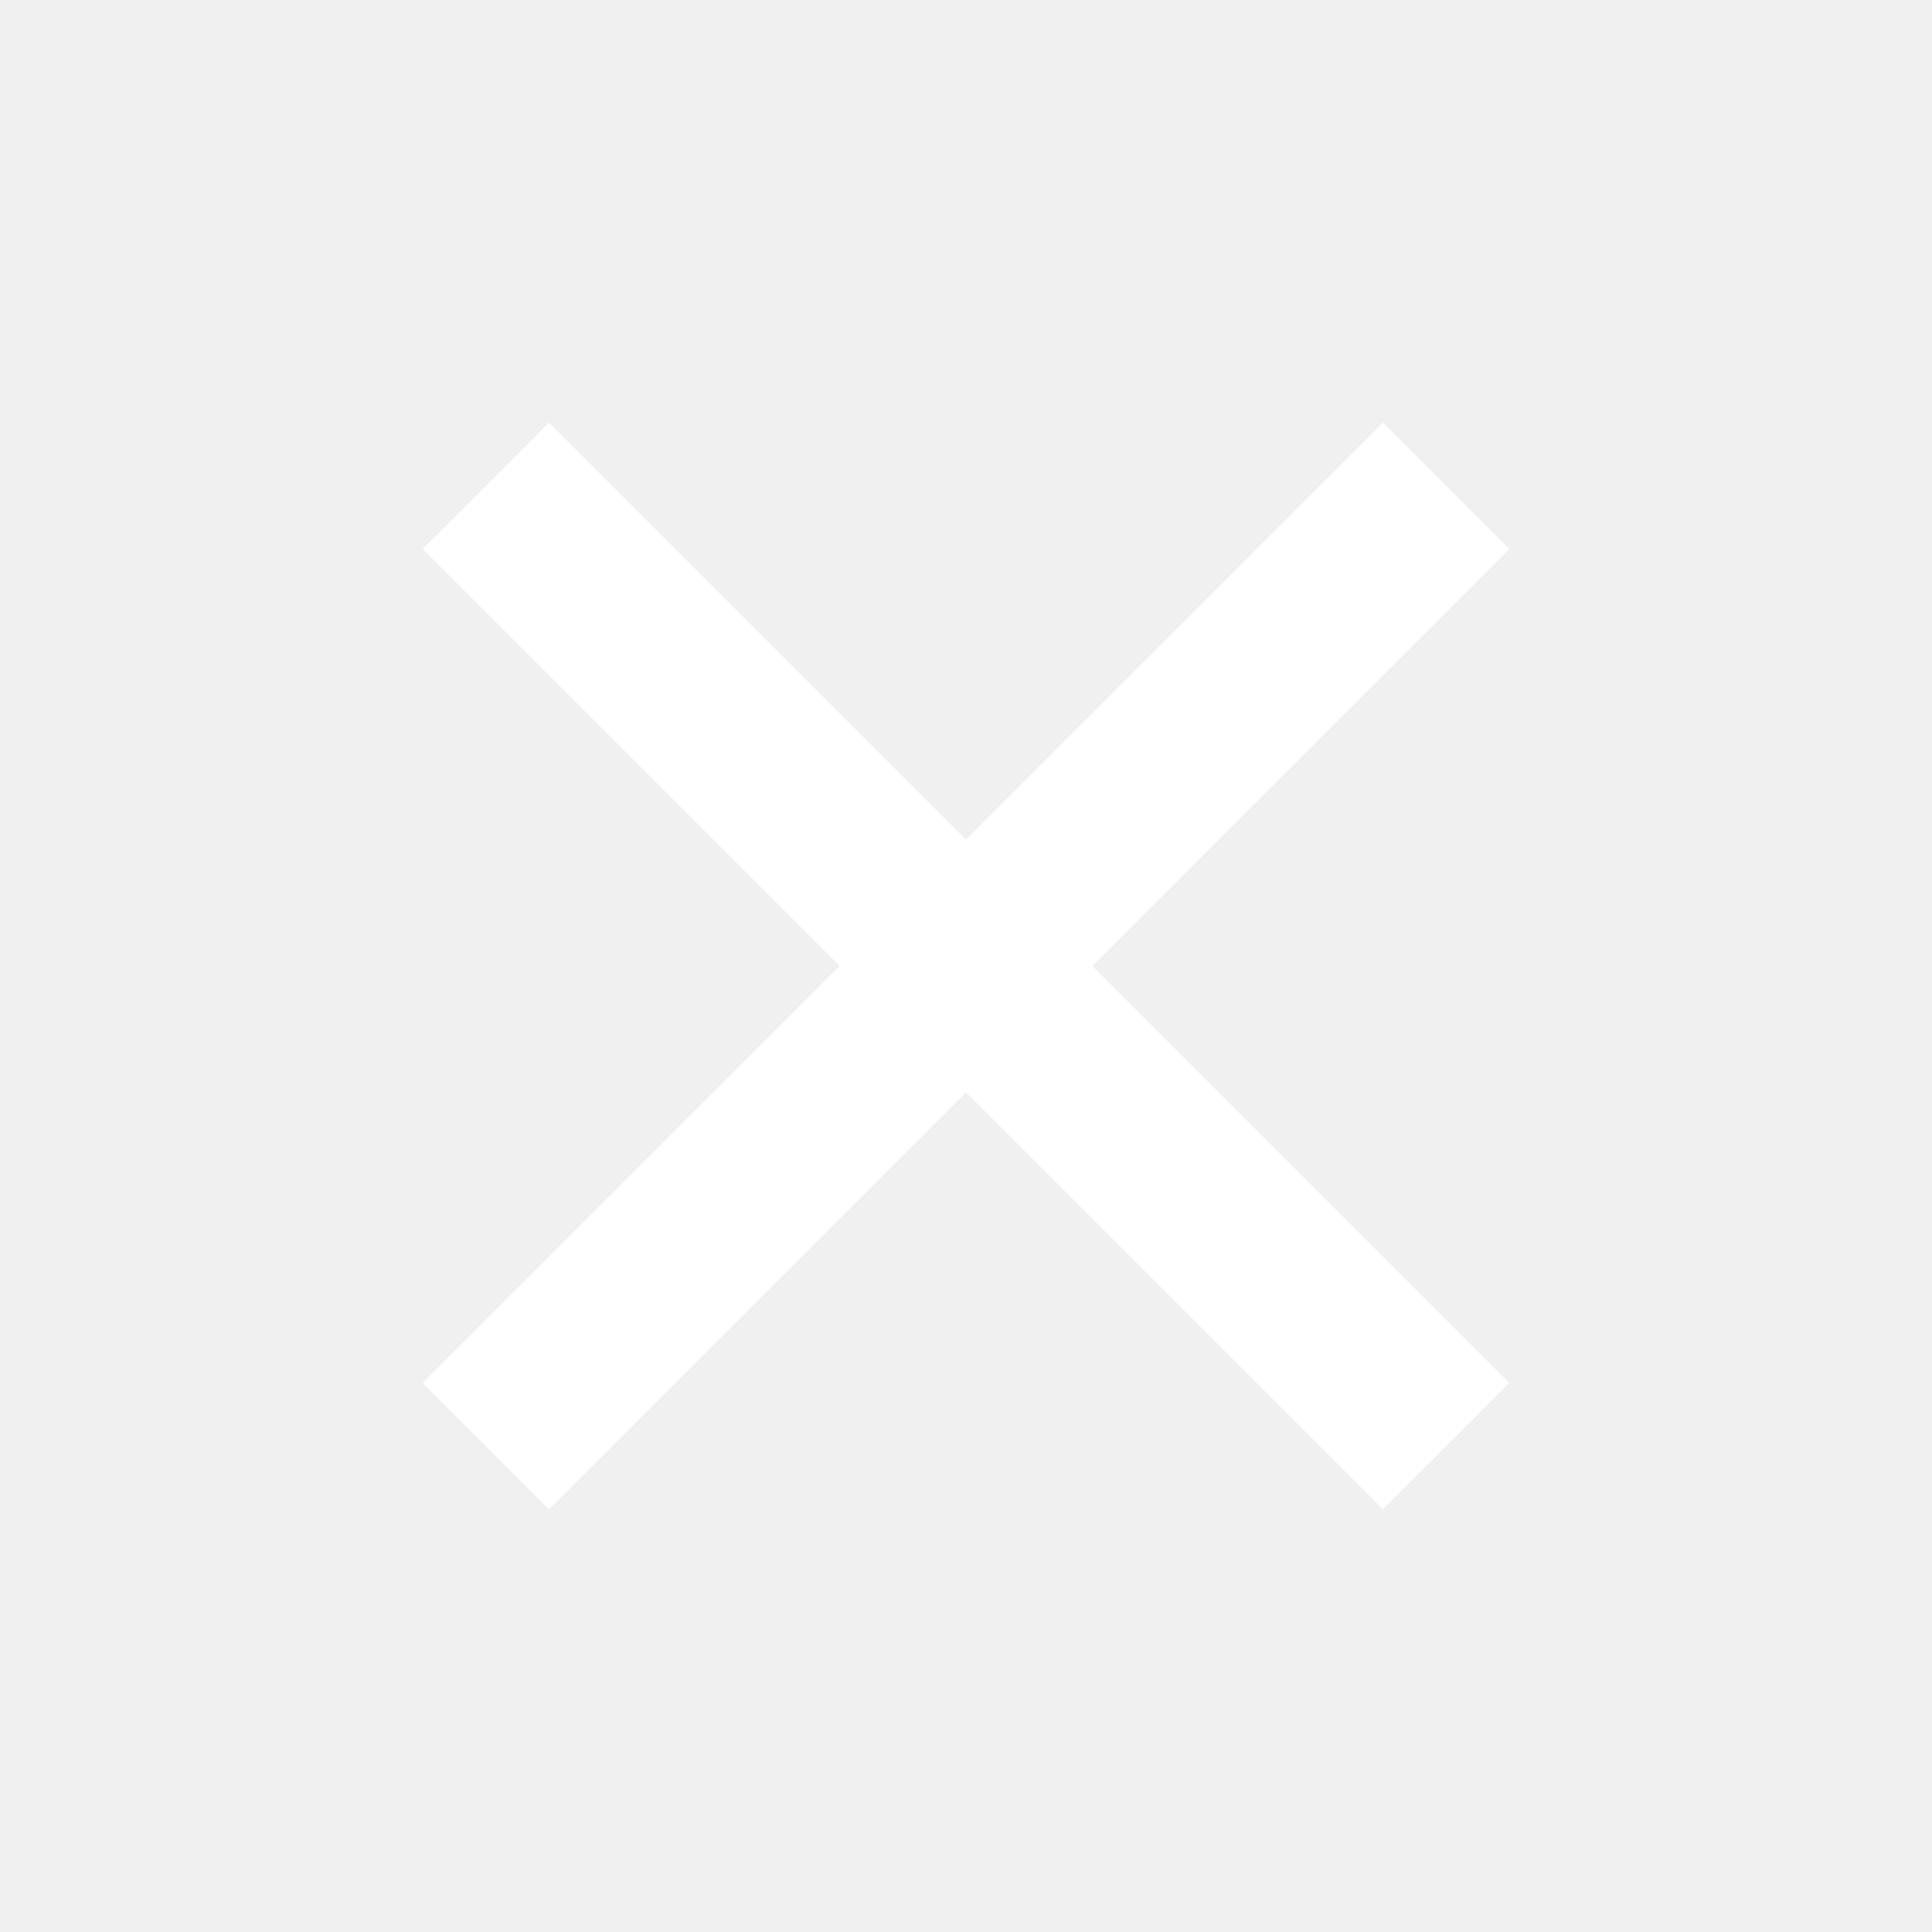
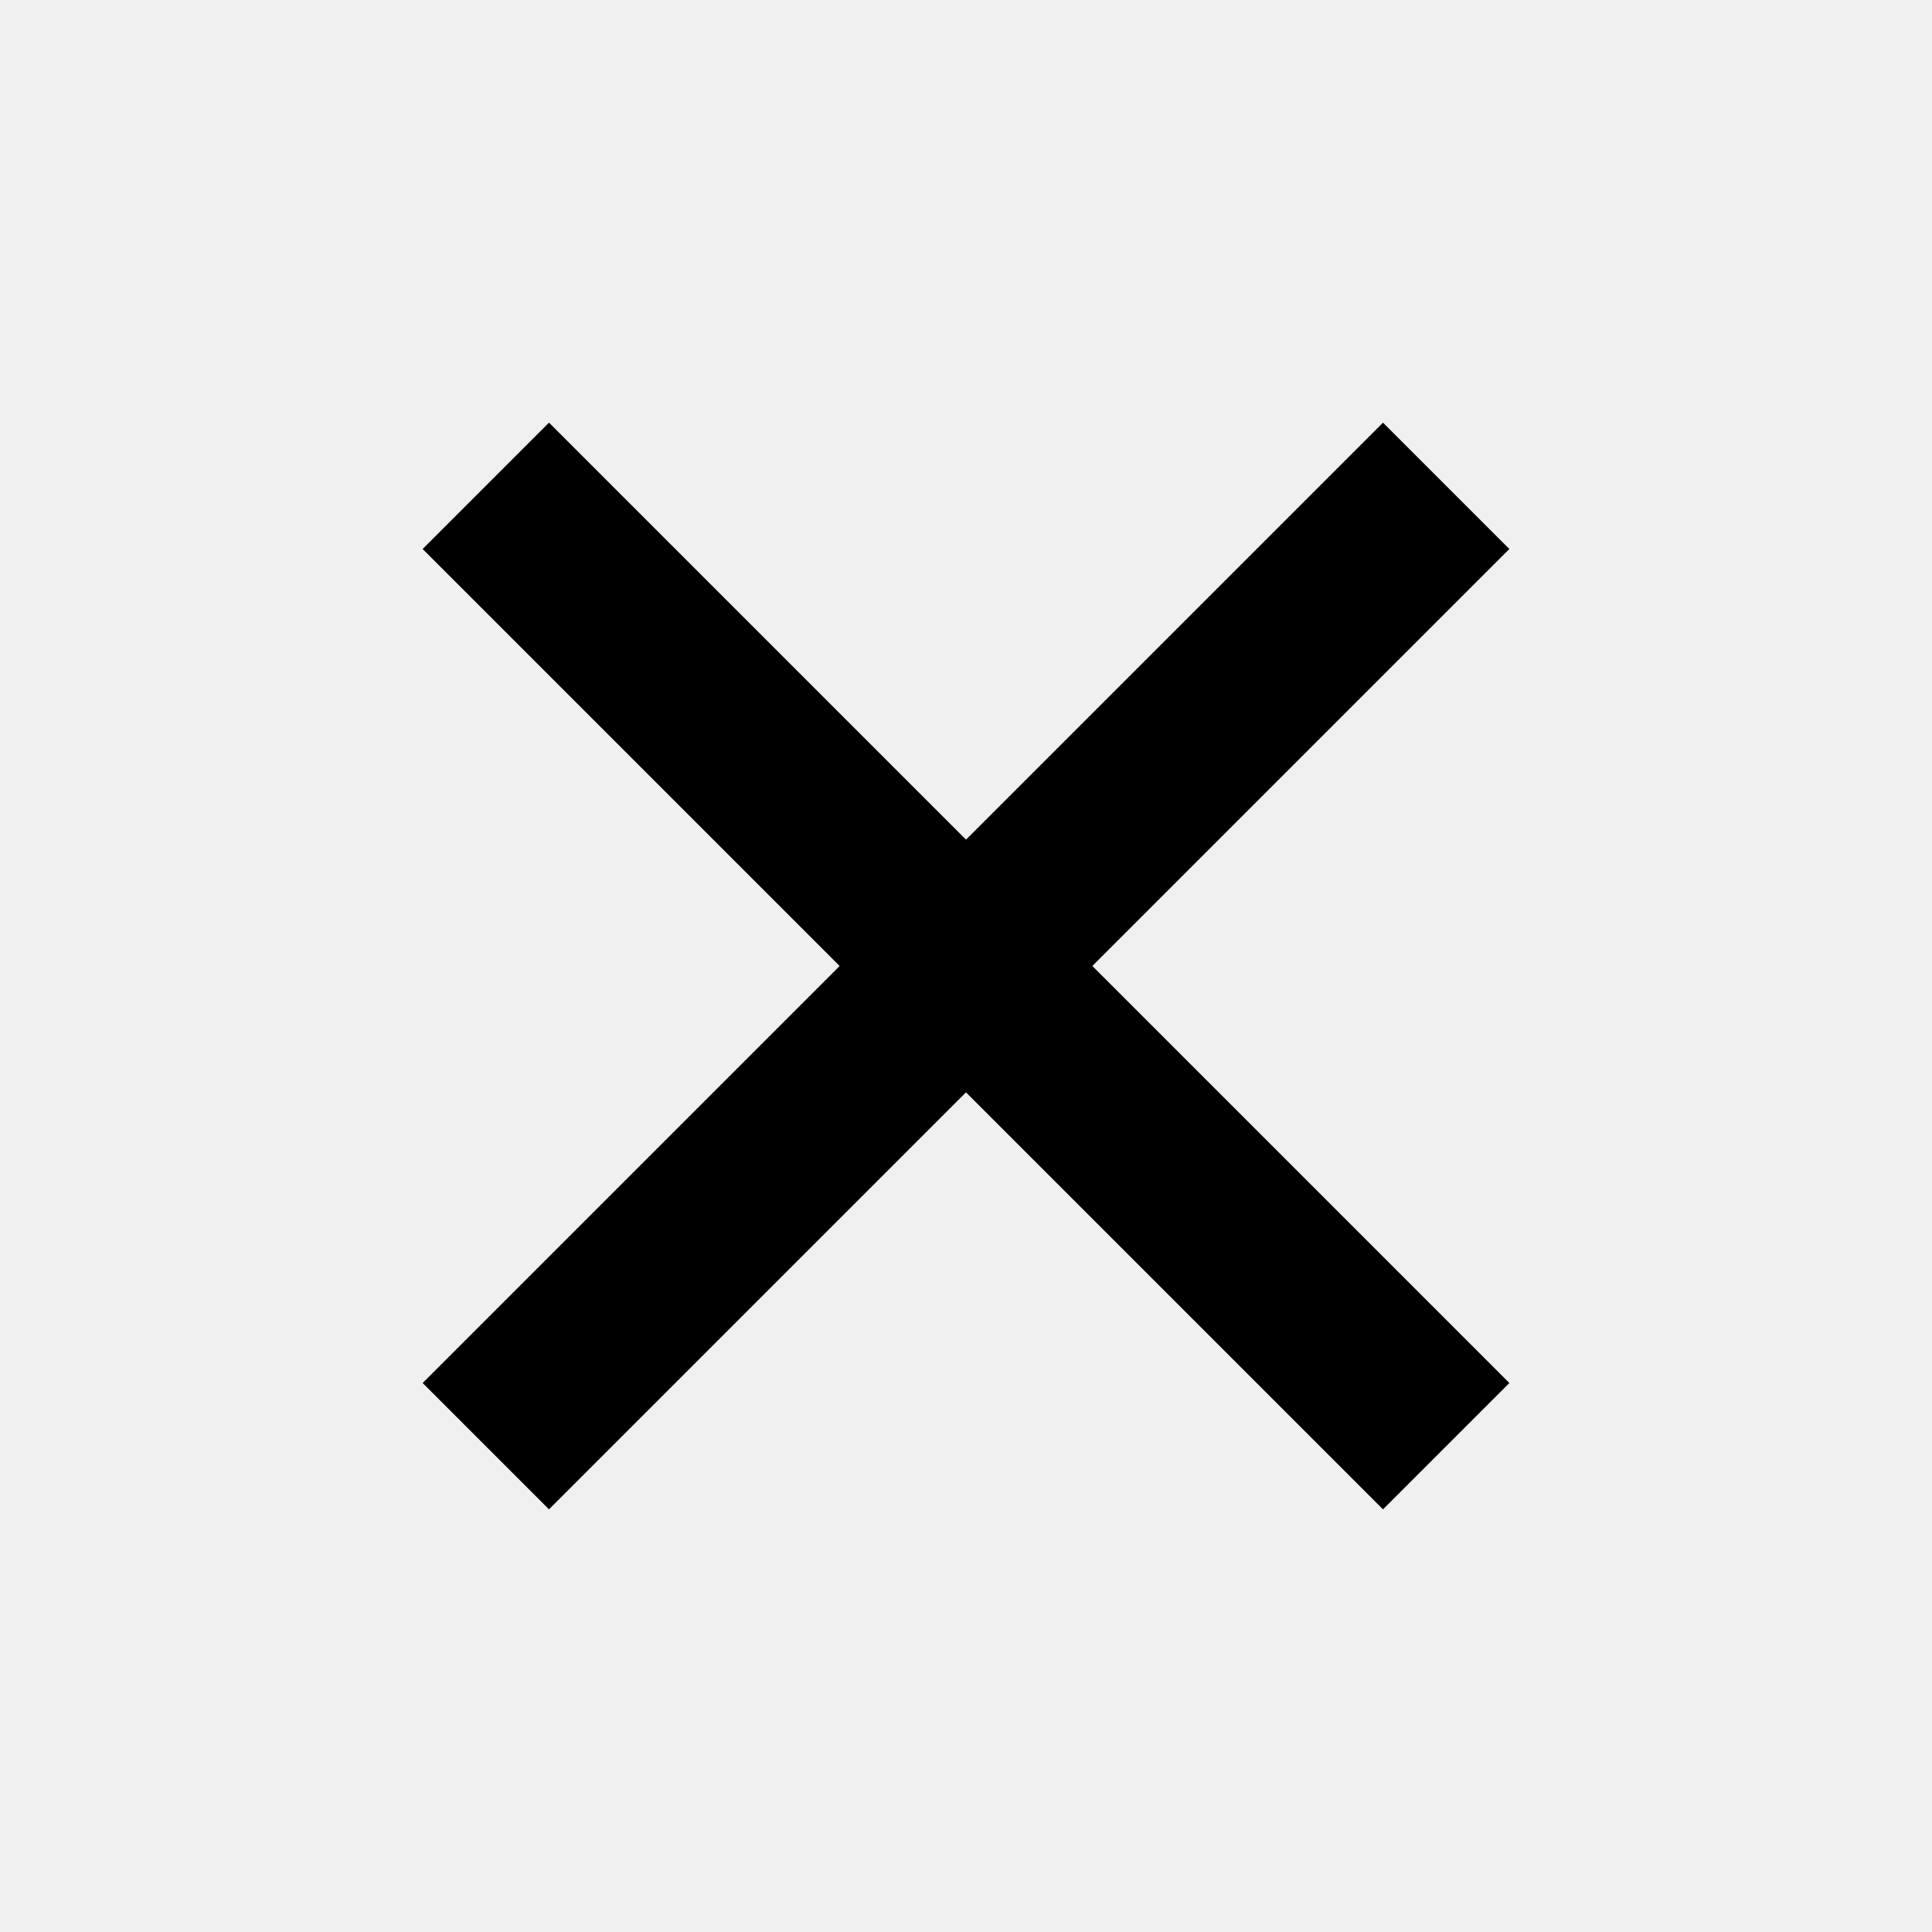
<svg xmlns="http://www.w3.org/2000/svg" viewBox="0 0 512 512">
-   <path fill="#fff" d="M400 145.49L366.51 112 256 222.51 145.49 112 112 145.49 222.51 256 112 366.51 145.49 400 256 289.49 366.51 400 400 366.51 289.49 256 400 145.49z" />
+   <path d="M400 145.49L366.51 112 256 222.51 145.49 112 112 145.49 222.51 256 112 366.51 145.49 400 256 289.49 366.51 400 400 366.51 289.49 256 400 145.49z" />
</svg>
